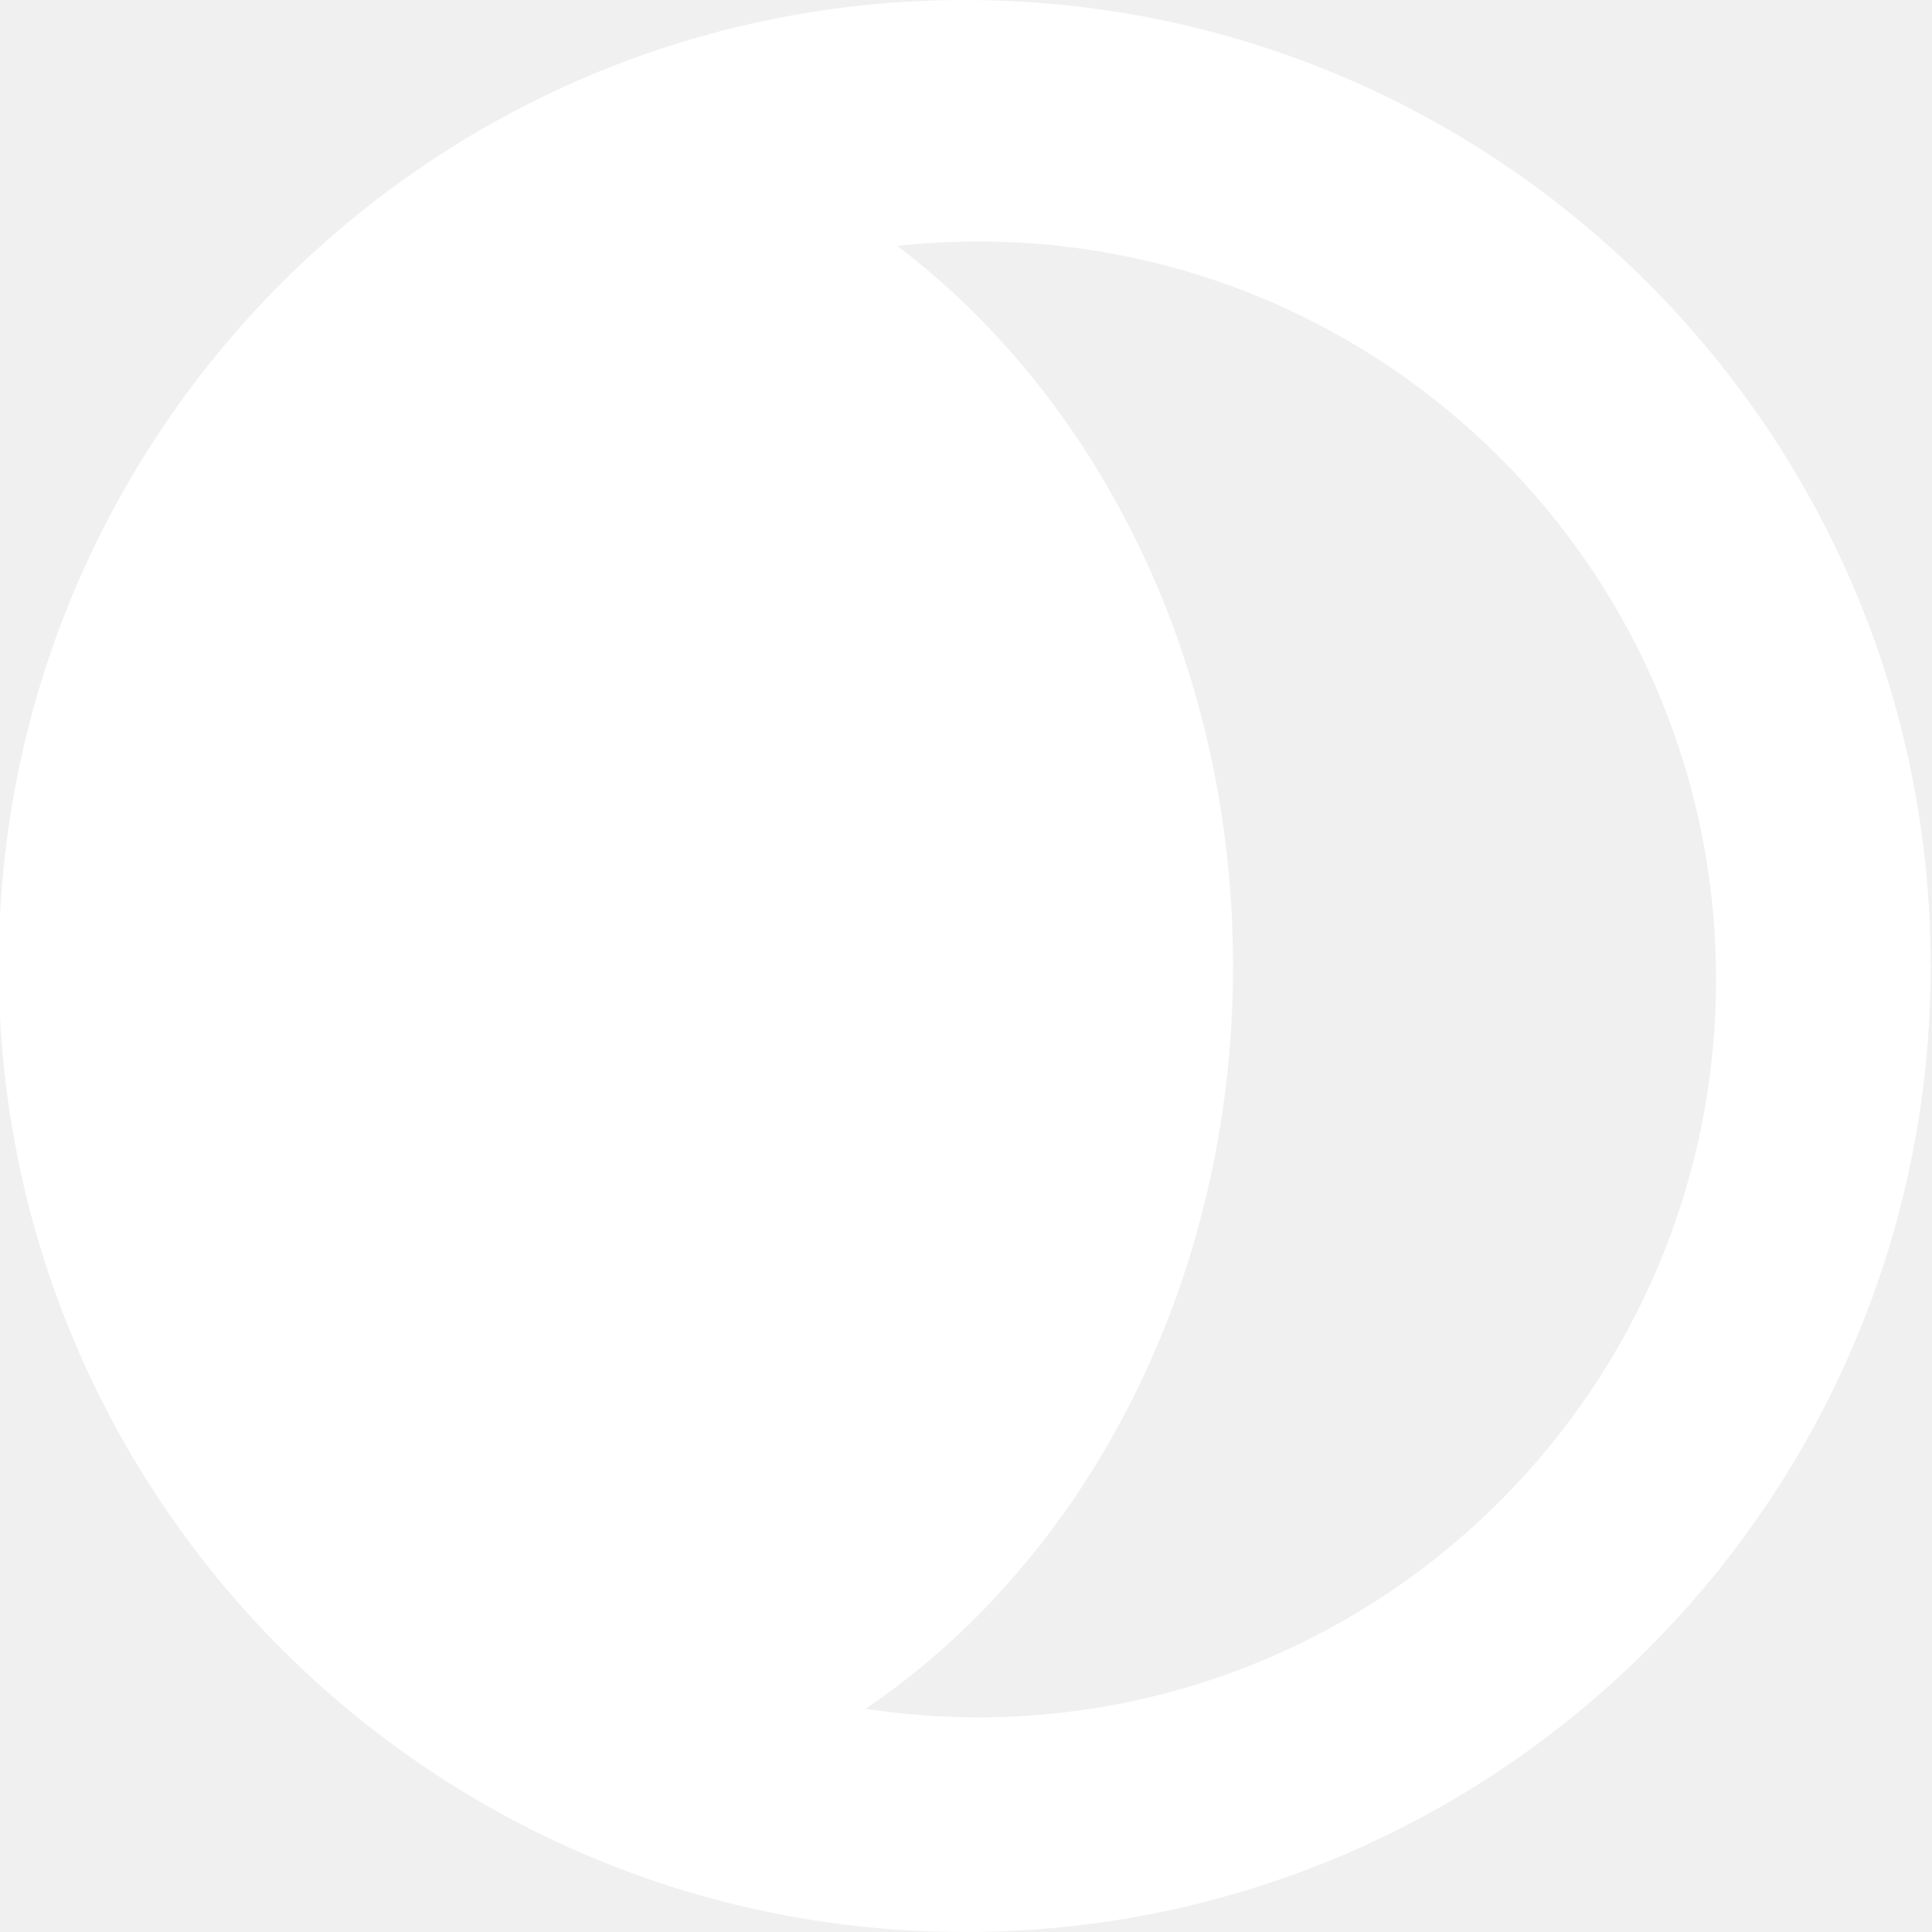
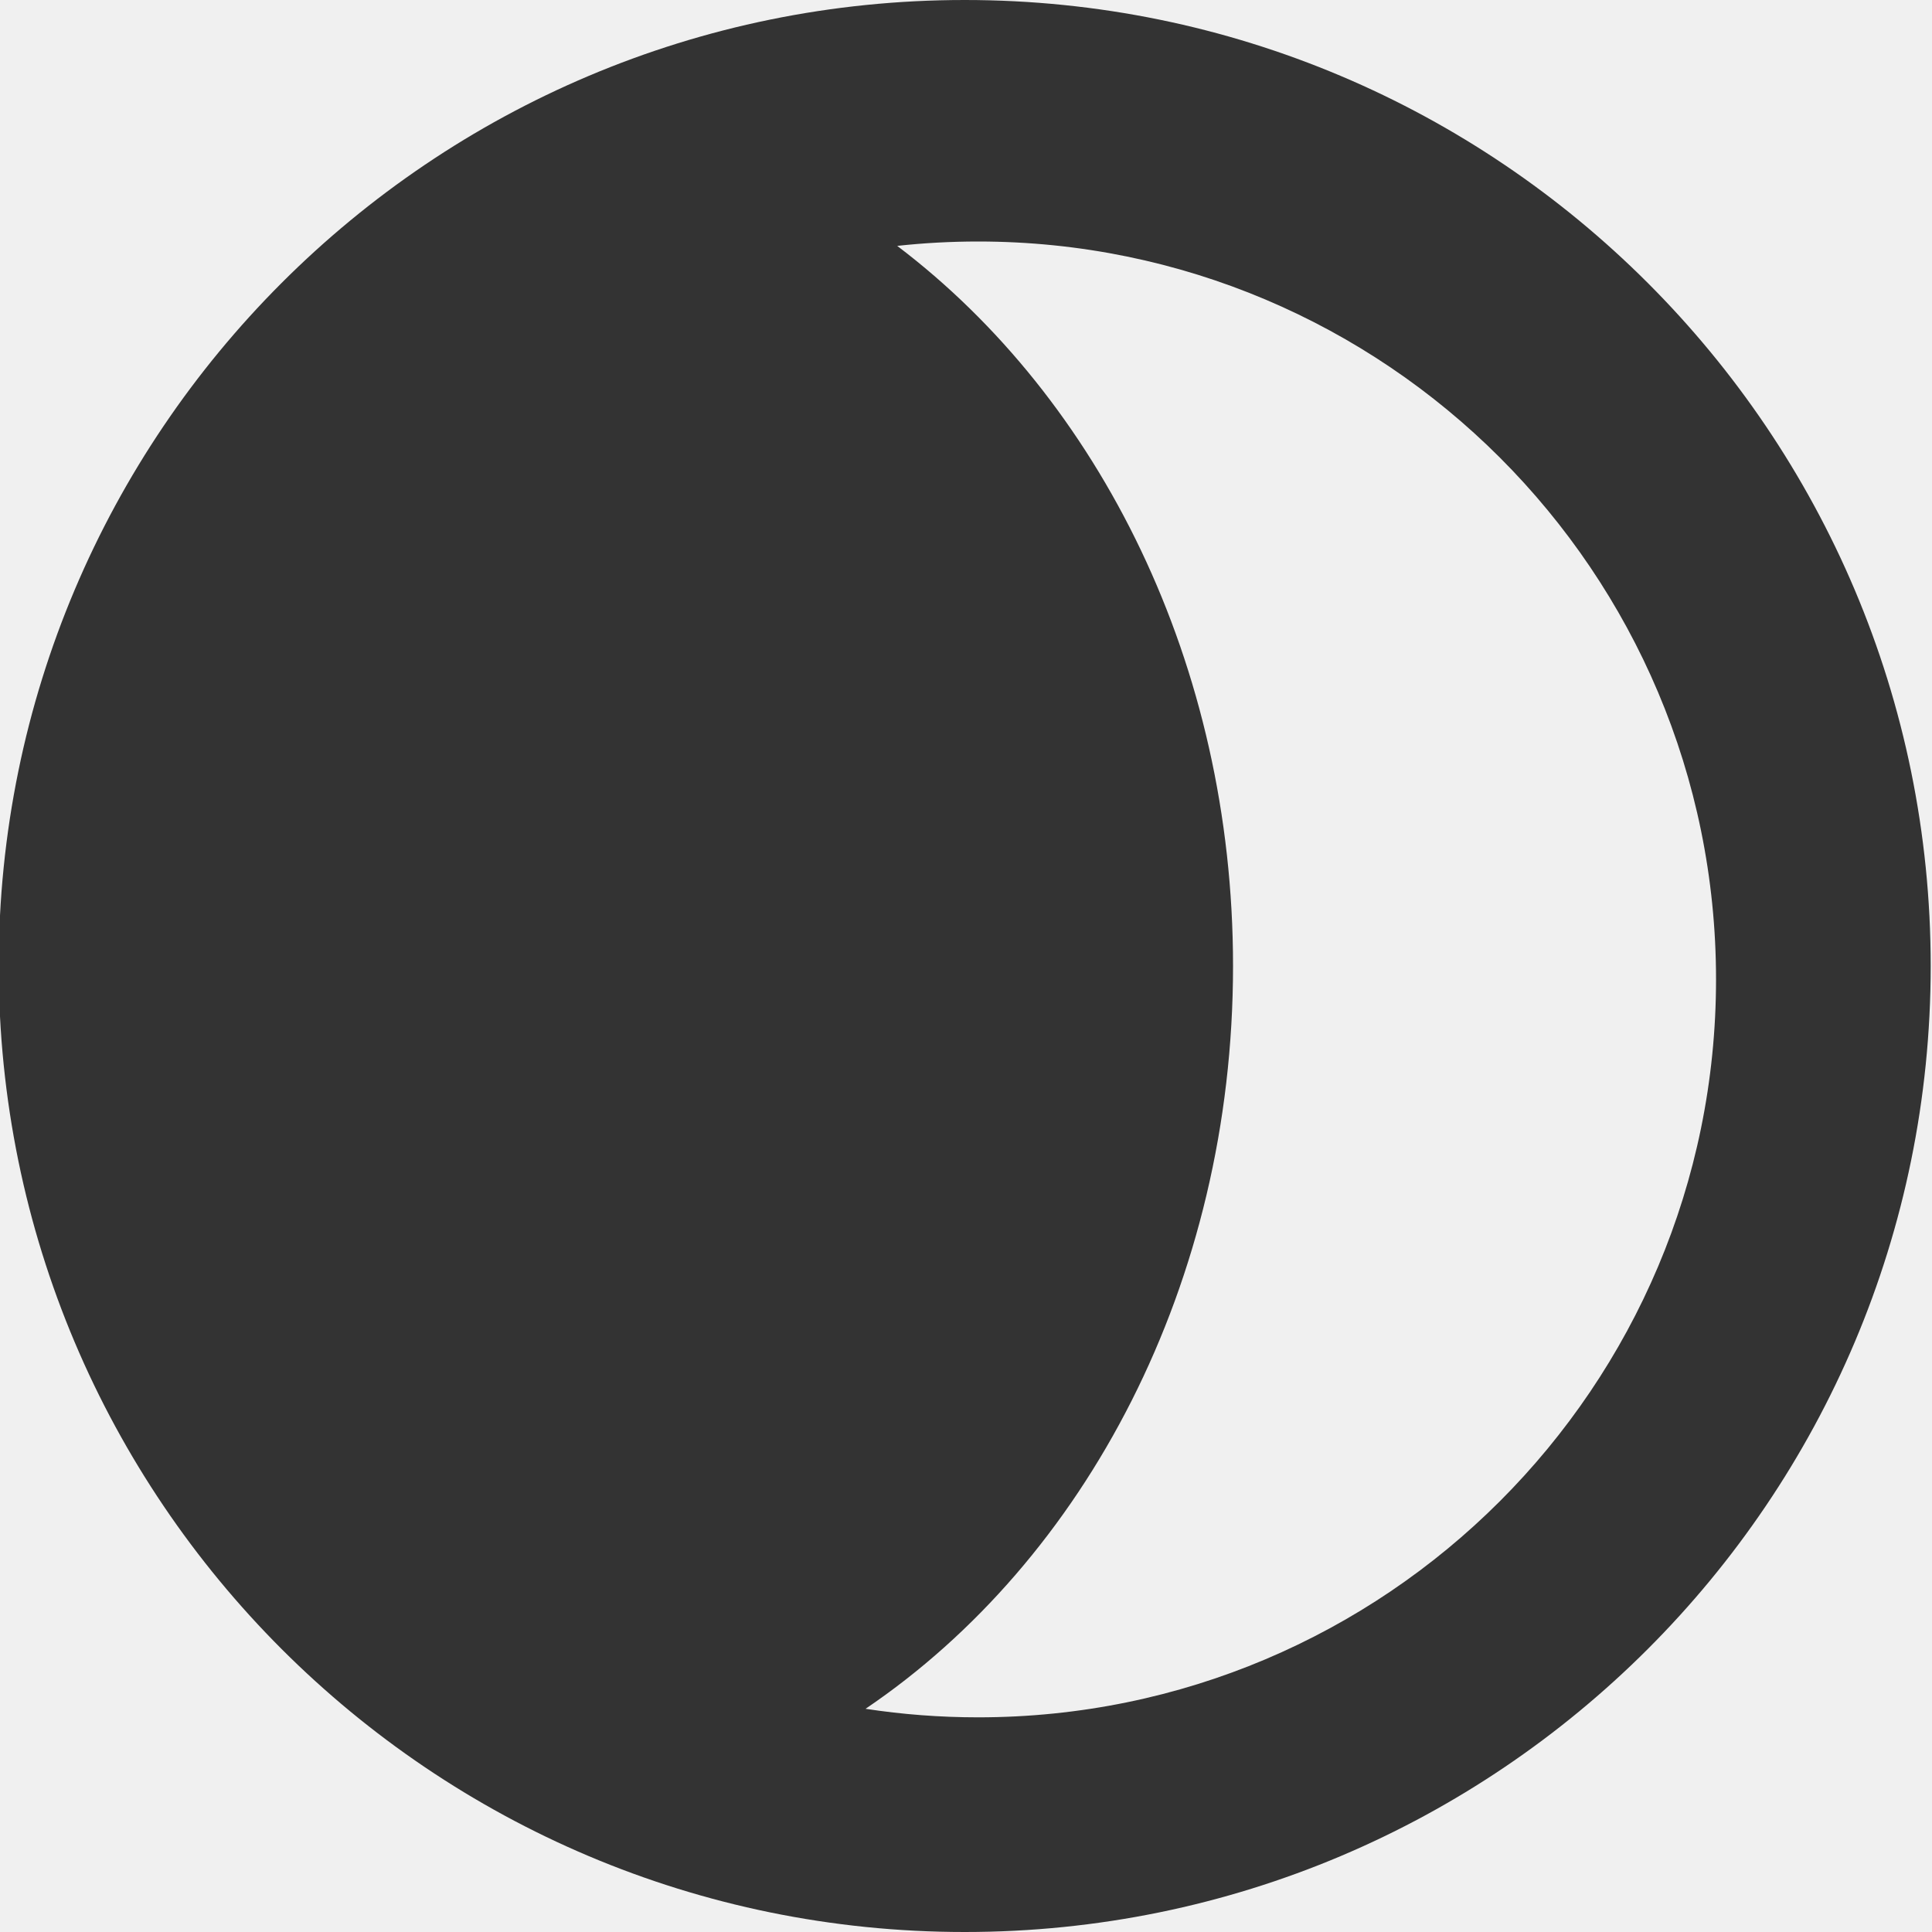
<svg xmlns="http://www.w3.org/2000/svg" width="512" height="512" viewBox="0 0 512 512" fill="none">
-   <path fill-rule="evenodd" clip-rule="evenodd" d="M229.379 452.85C239.106 454.339 249.068 455.111 259.212 455.111C367.214 455.111 454.767 367.558 454.767 259.556C454.767 151.553 367.214 64 259.212 64C251.966 64 244.811 64.394 237.77 65.162C291.345 105.751 326.767 176.062 326.767 256C326.767 340.04 287.616 413.44 229.379 452.85ZM255.656 512C397.041 512 511.656 397.385 511.656 256C511.656 114.615 397.041 0 255.656 0C114.271 0 -0.344 114.615 -0.344 256C-0.344 397.385 114.271 512 255.656 512Z" fill="white" />
+   <path fill-rule="evenodd" clip-rule="evenodd" d="M229.379 452.85C239.106 454.339 249.068 455.111 259.212 455.111C367.214 455.111 454.767 367.558 454.767 259.556C454.767 151.553 367.214 64 259.212 64C251.966 64 244.811 64.394 237.77 65.162C291.345 105.751 326.767 176.062 326.767 256C326.767 340.04 287.616 413.44 229.379 452.85ZM255.656 512C397.041 512 511.656 397.385 511.656 256C511.656 114.615 397.041 0 255.656 0C114.271 0 -0.344 114.615 -0.344 256C-0.344 397.385 114.271 512 255.656 512Z" fill="#333" />
</svg>
